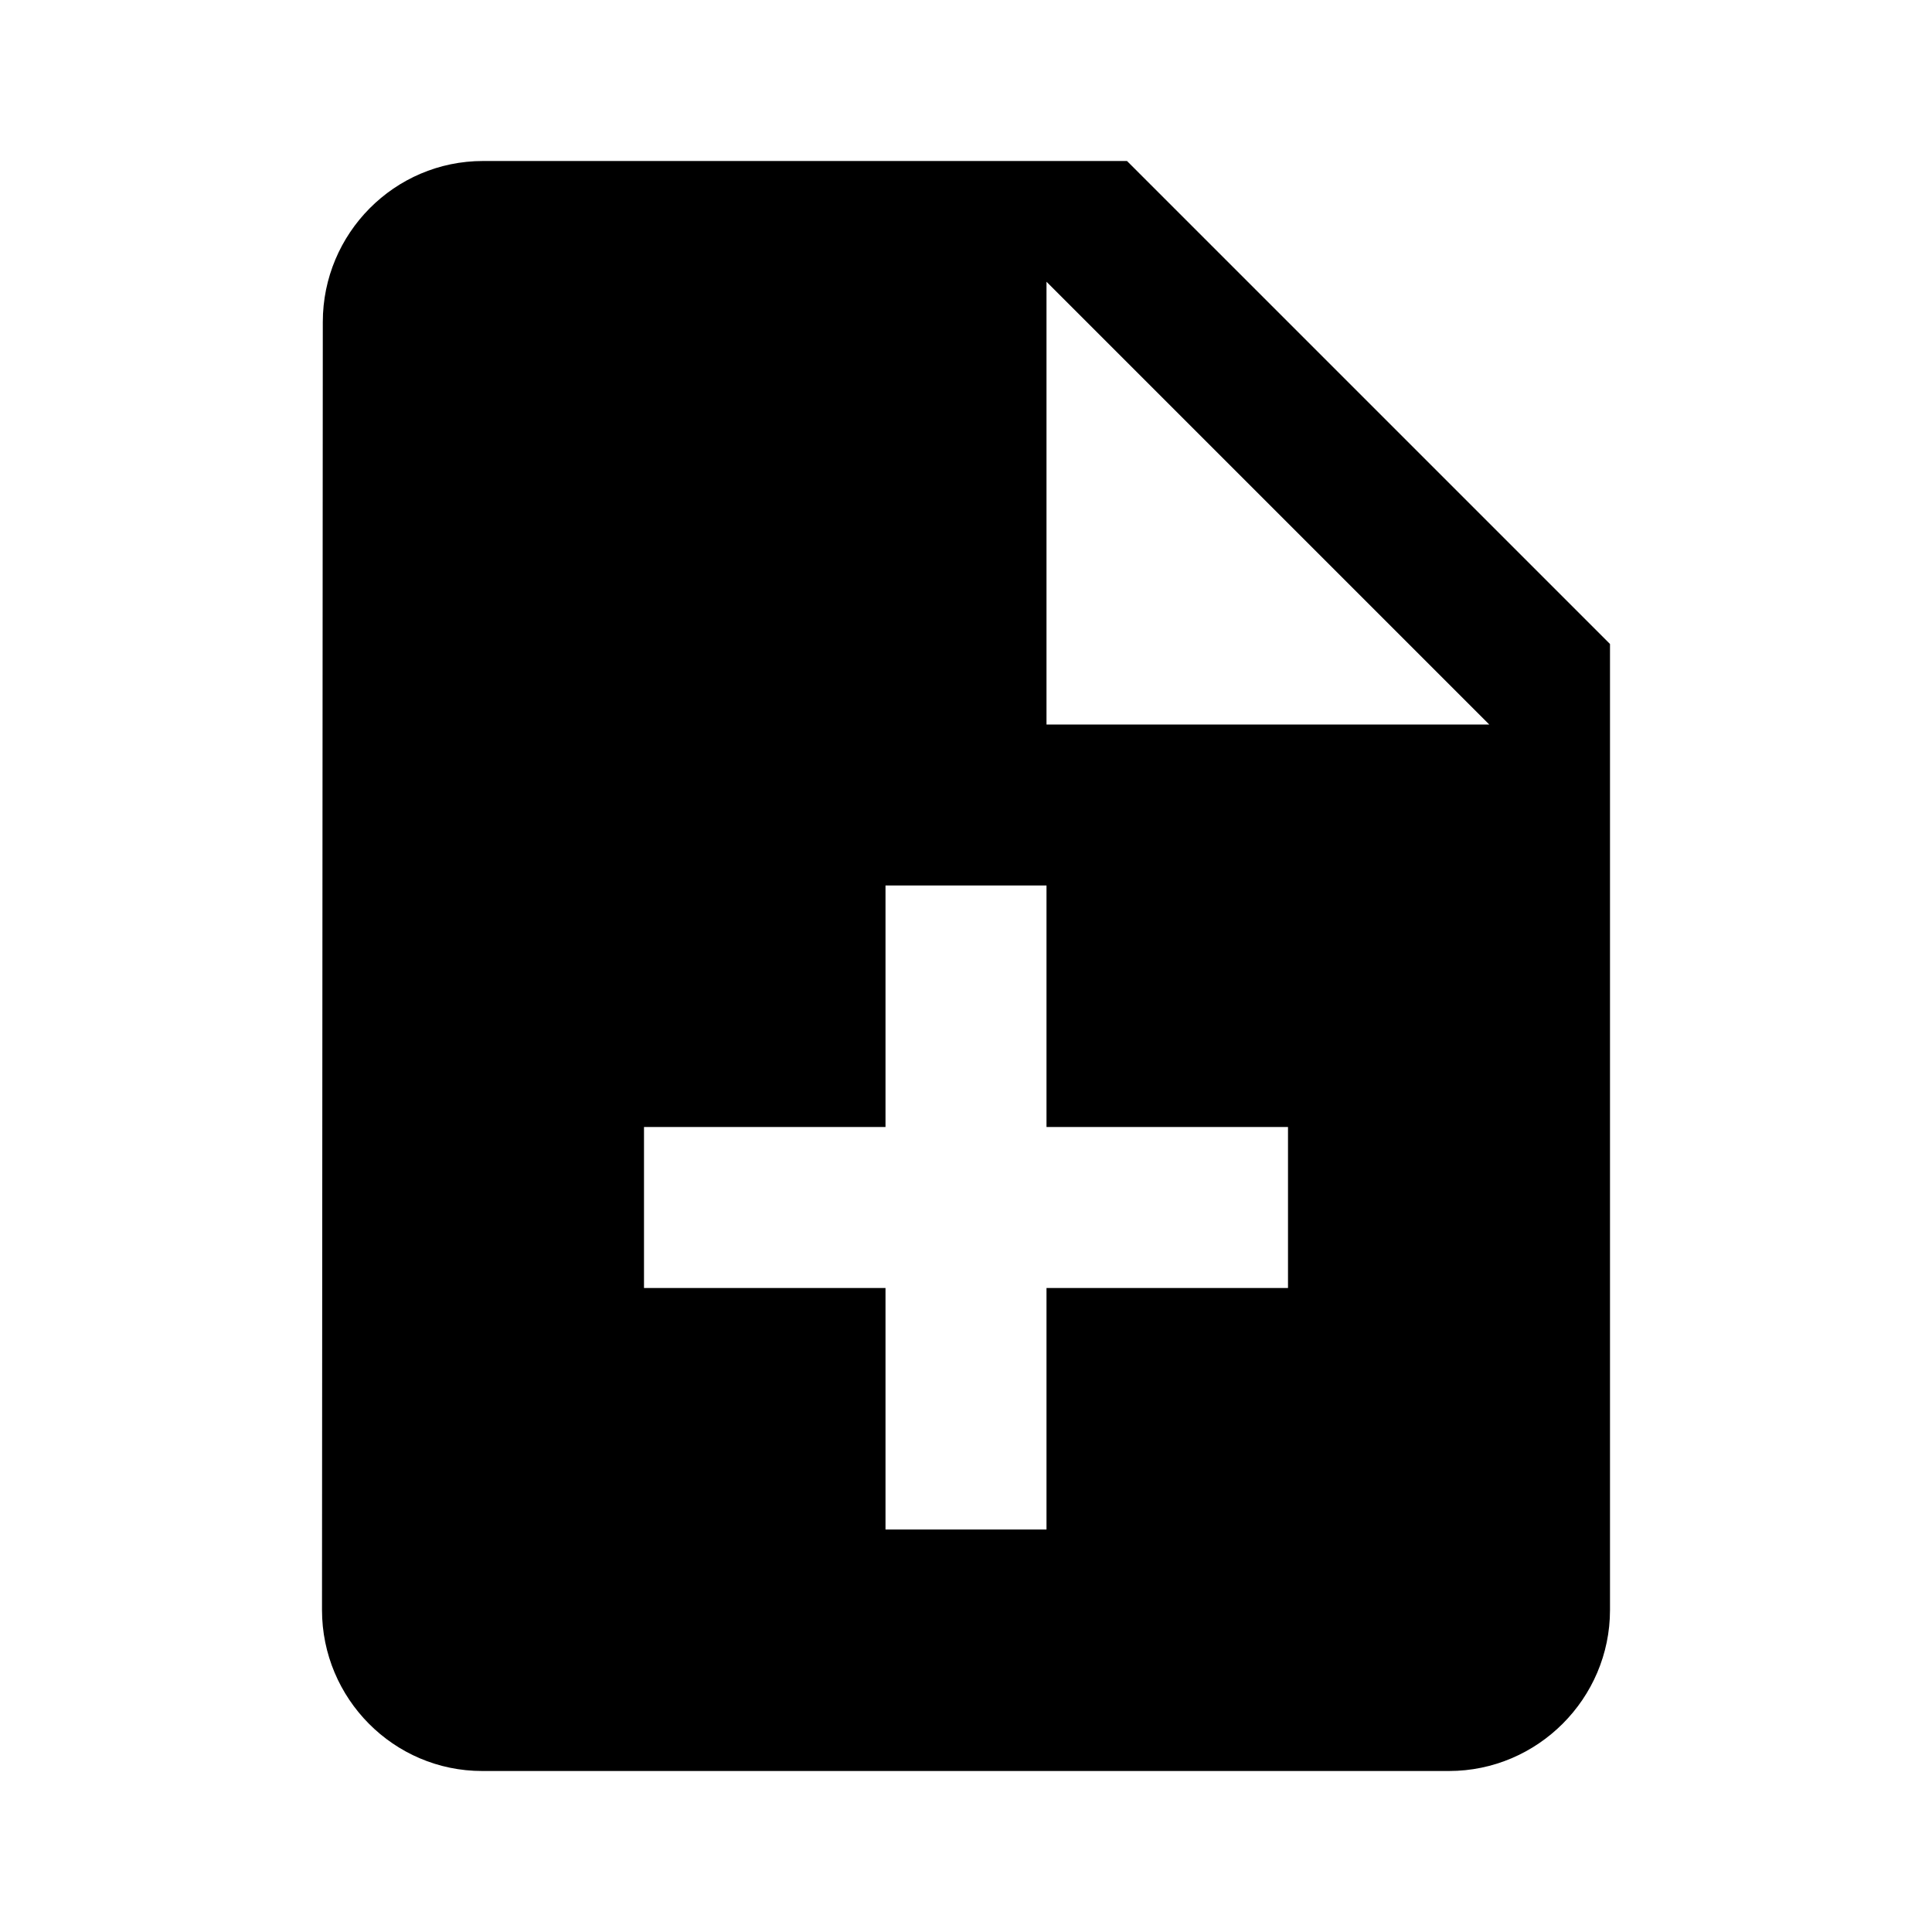
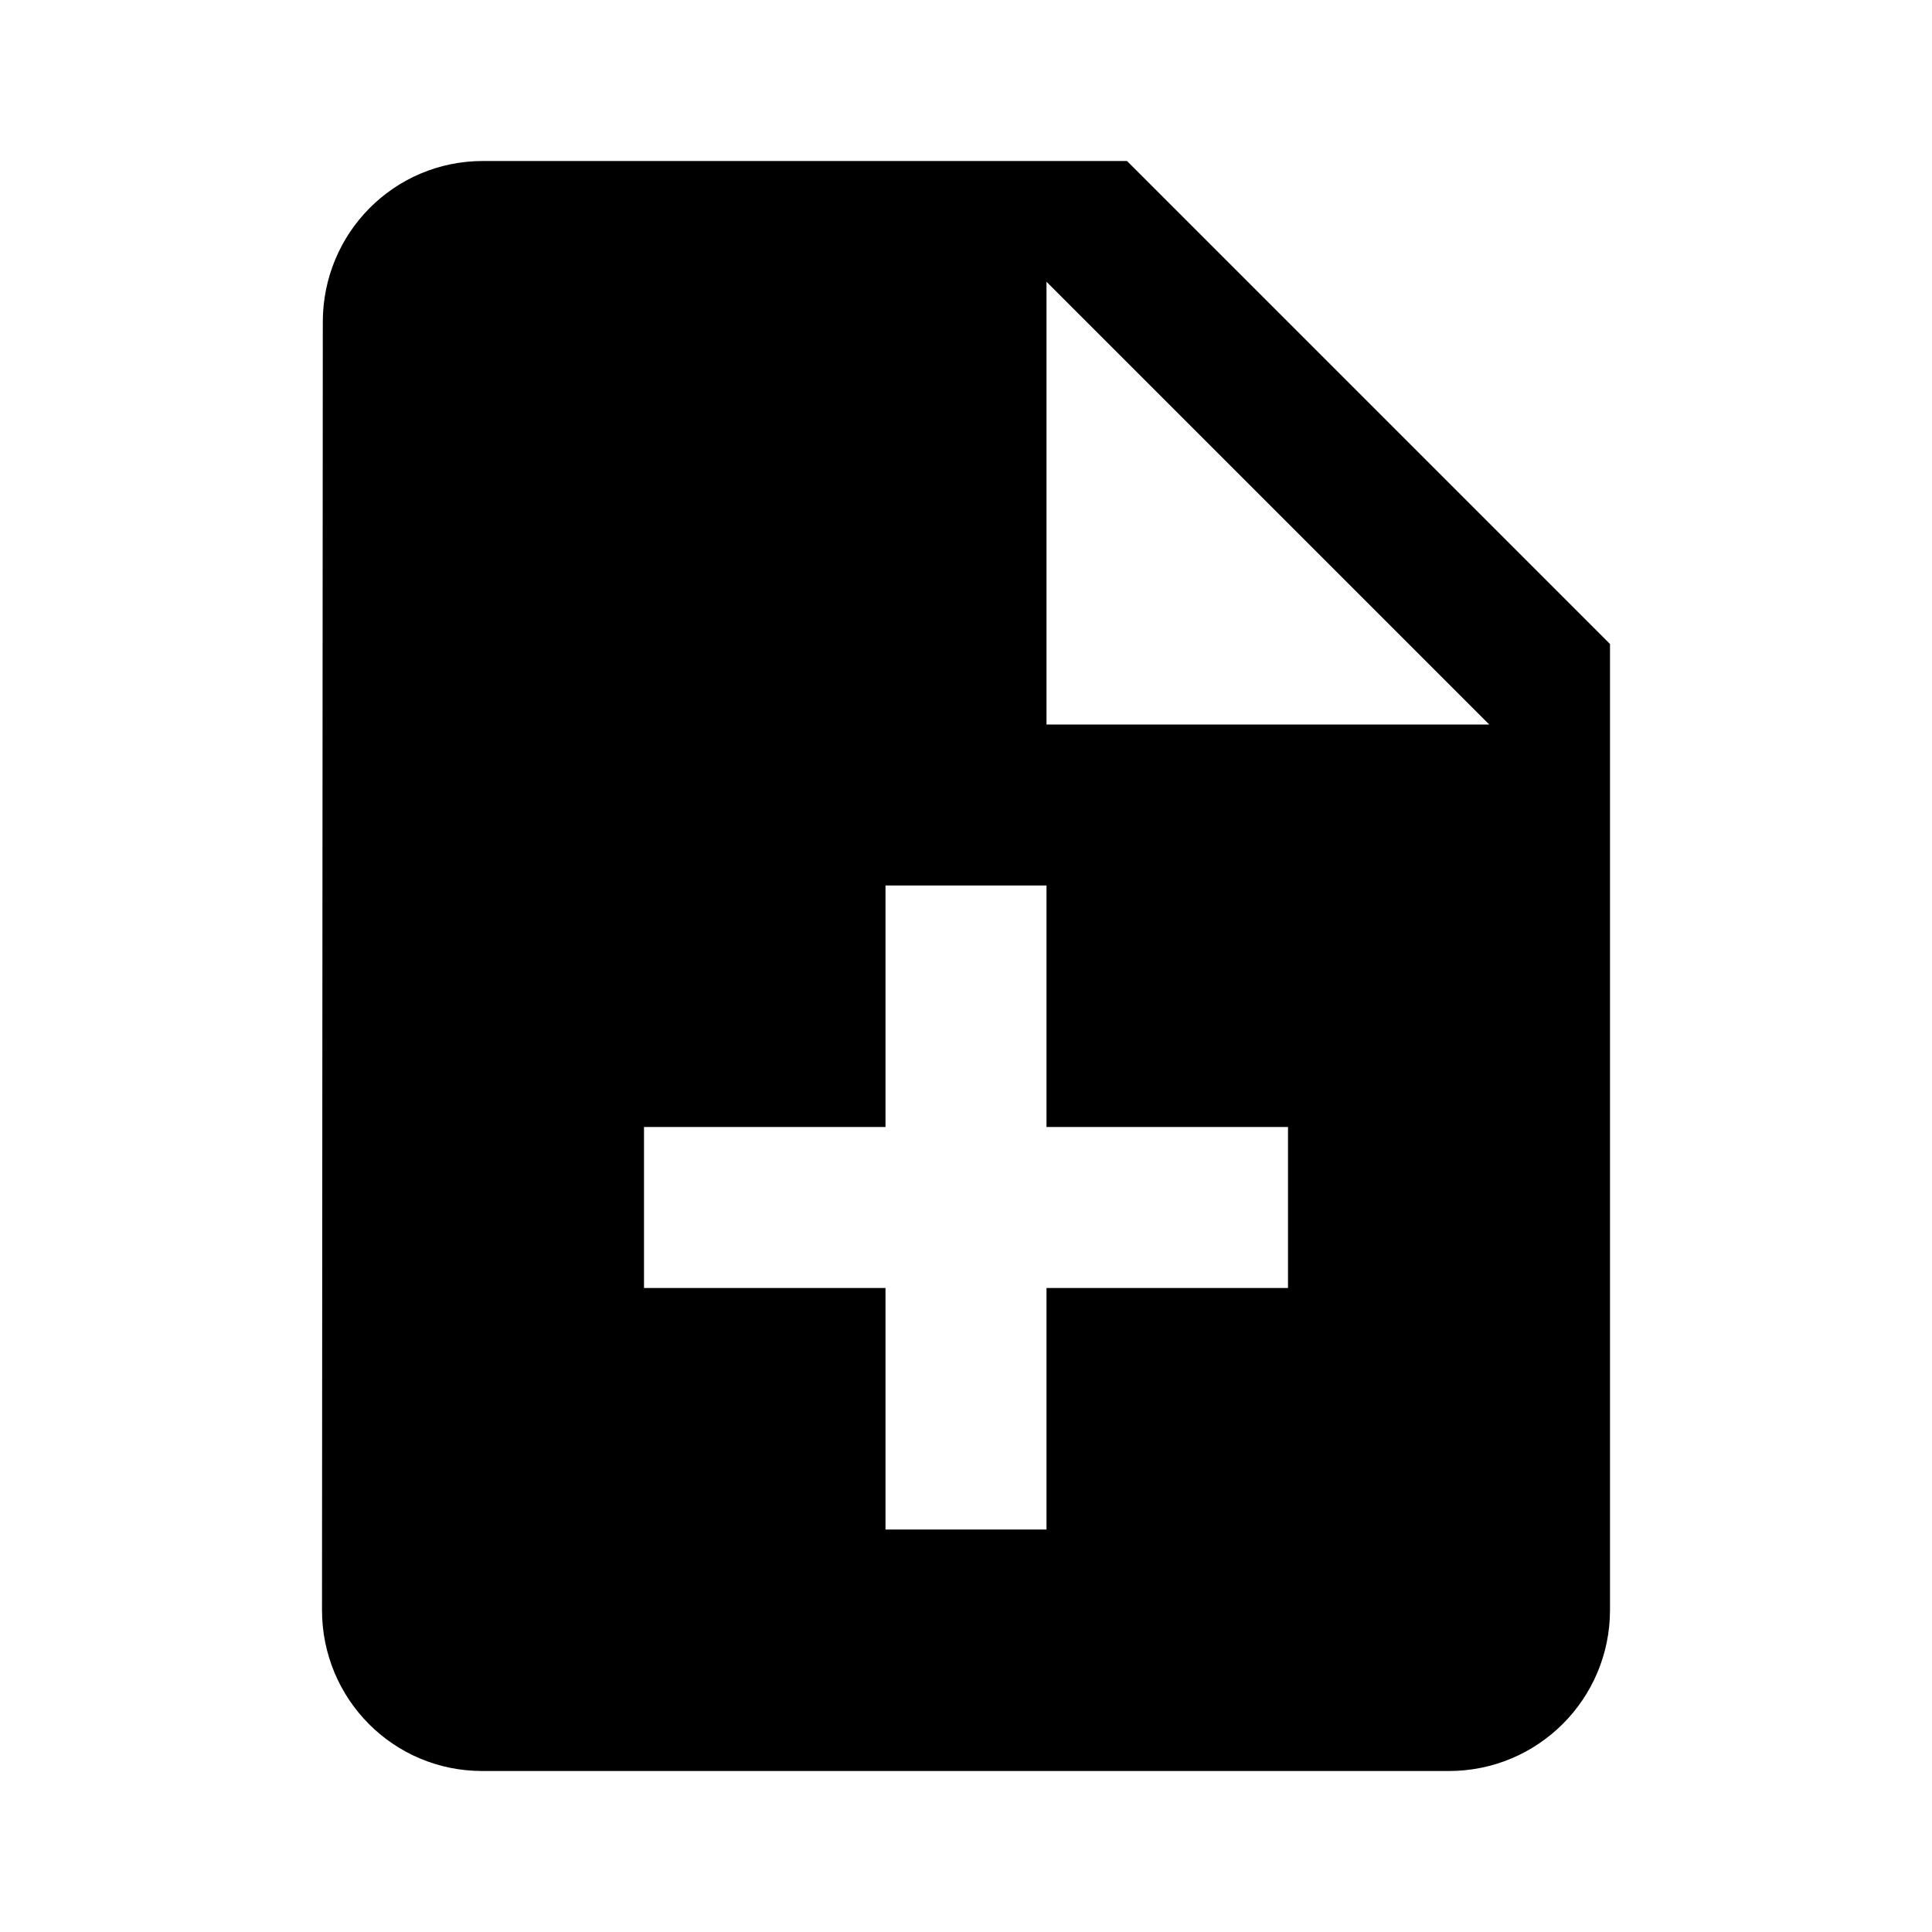
- <svg xmlns="http://www.w3.org/2000/svg" width="24" height="24" viewBox="0 0 24 24">
-   <path d="M14 2H6c-1.1 0-1.99.9-1.99 2L4 20c0 1.1.89 2 1.99 2H18c1.1 0 2-.9 2-2V8l-6-6zm2 14h-3v3h-2v-3H8v-2h3v-3h2v3h3v2zm-3-7V3.5L18.5 9H13z" />
+ <svg xmlns="http://www.w3.org/2000/svg" width="48" height="48" viewBox="0 0 48 48">
+   <path d="M28 4H12C9.79 4 8.02 5.79 8.02 8L8 40c0 2.21 1.77 4 3.98 4H36c2.21 0 4-1.79 4-4V16L28 4zm4 28h-6v6h-4v-6h-6v-4h6v-6h4v6h6v4zm-6-14V7l11 11H26z" />
</svg>
